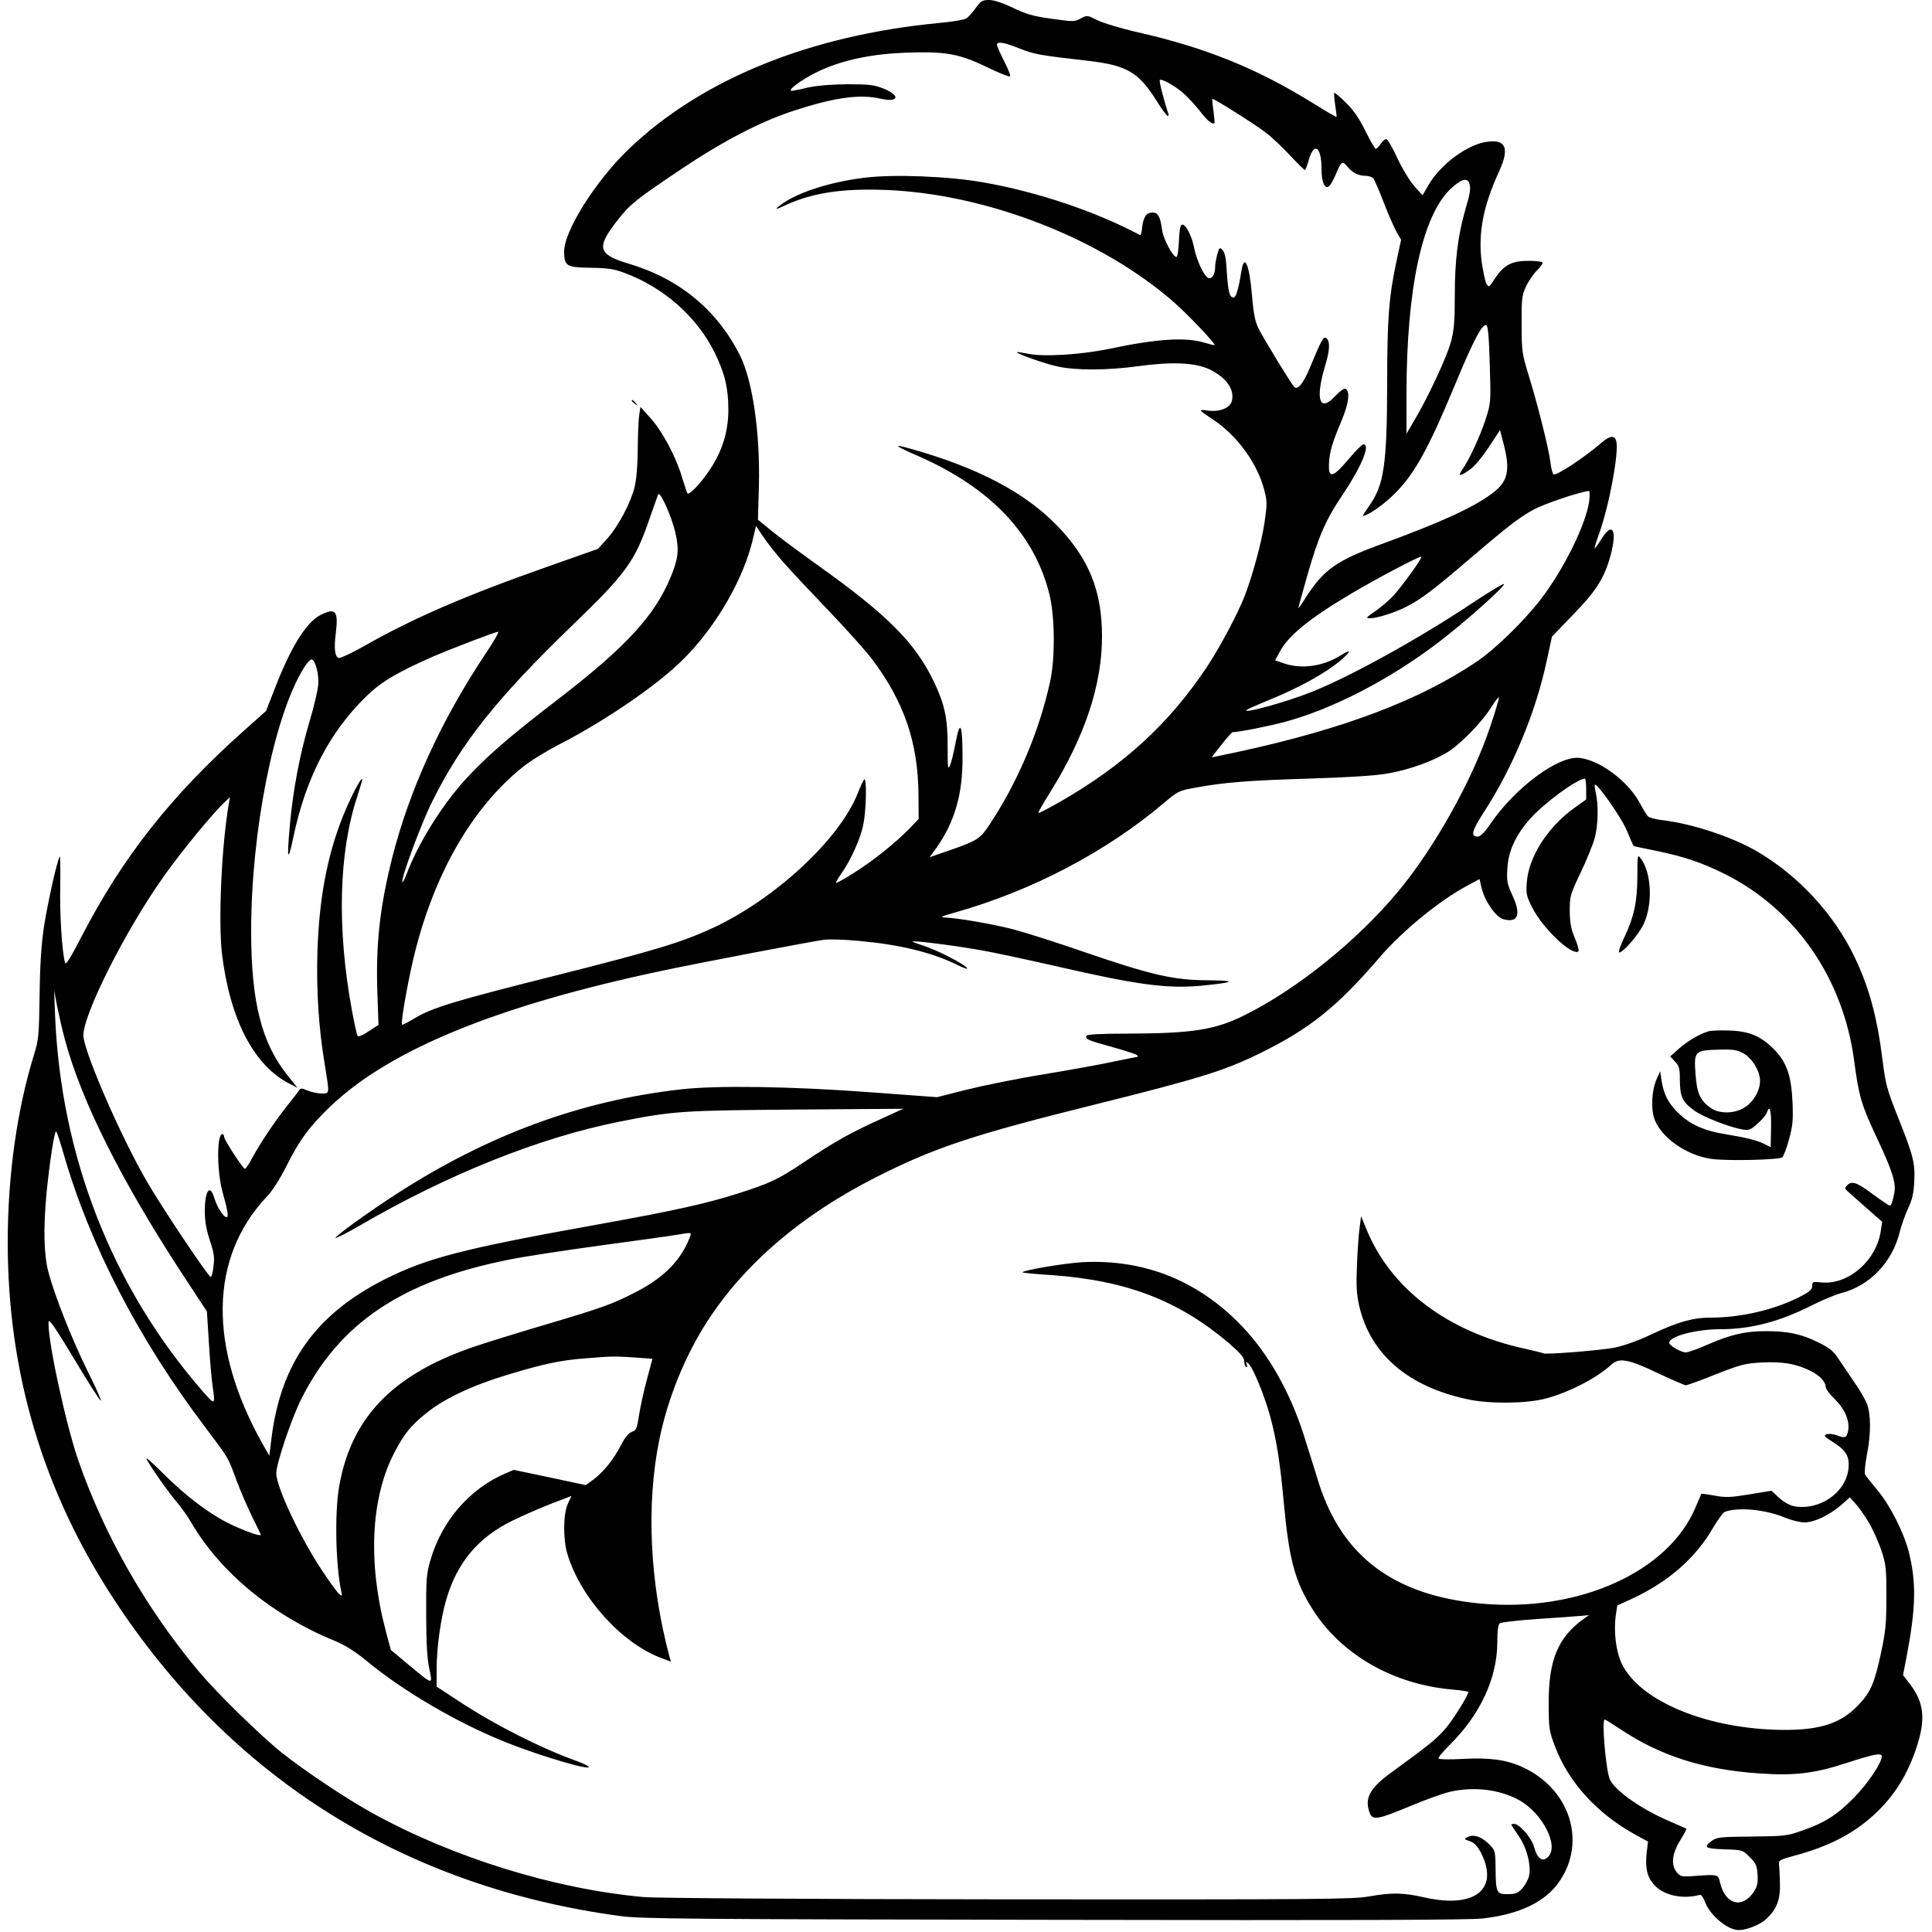
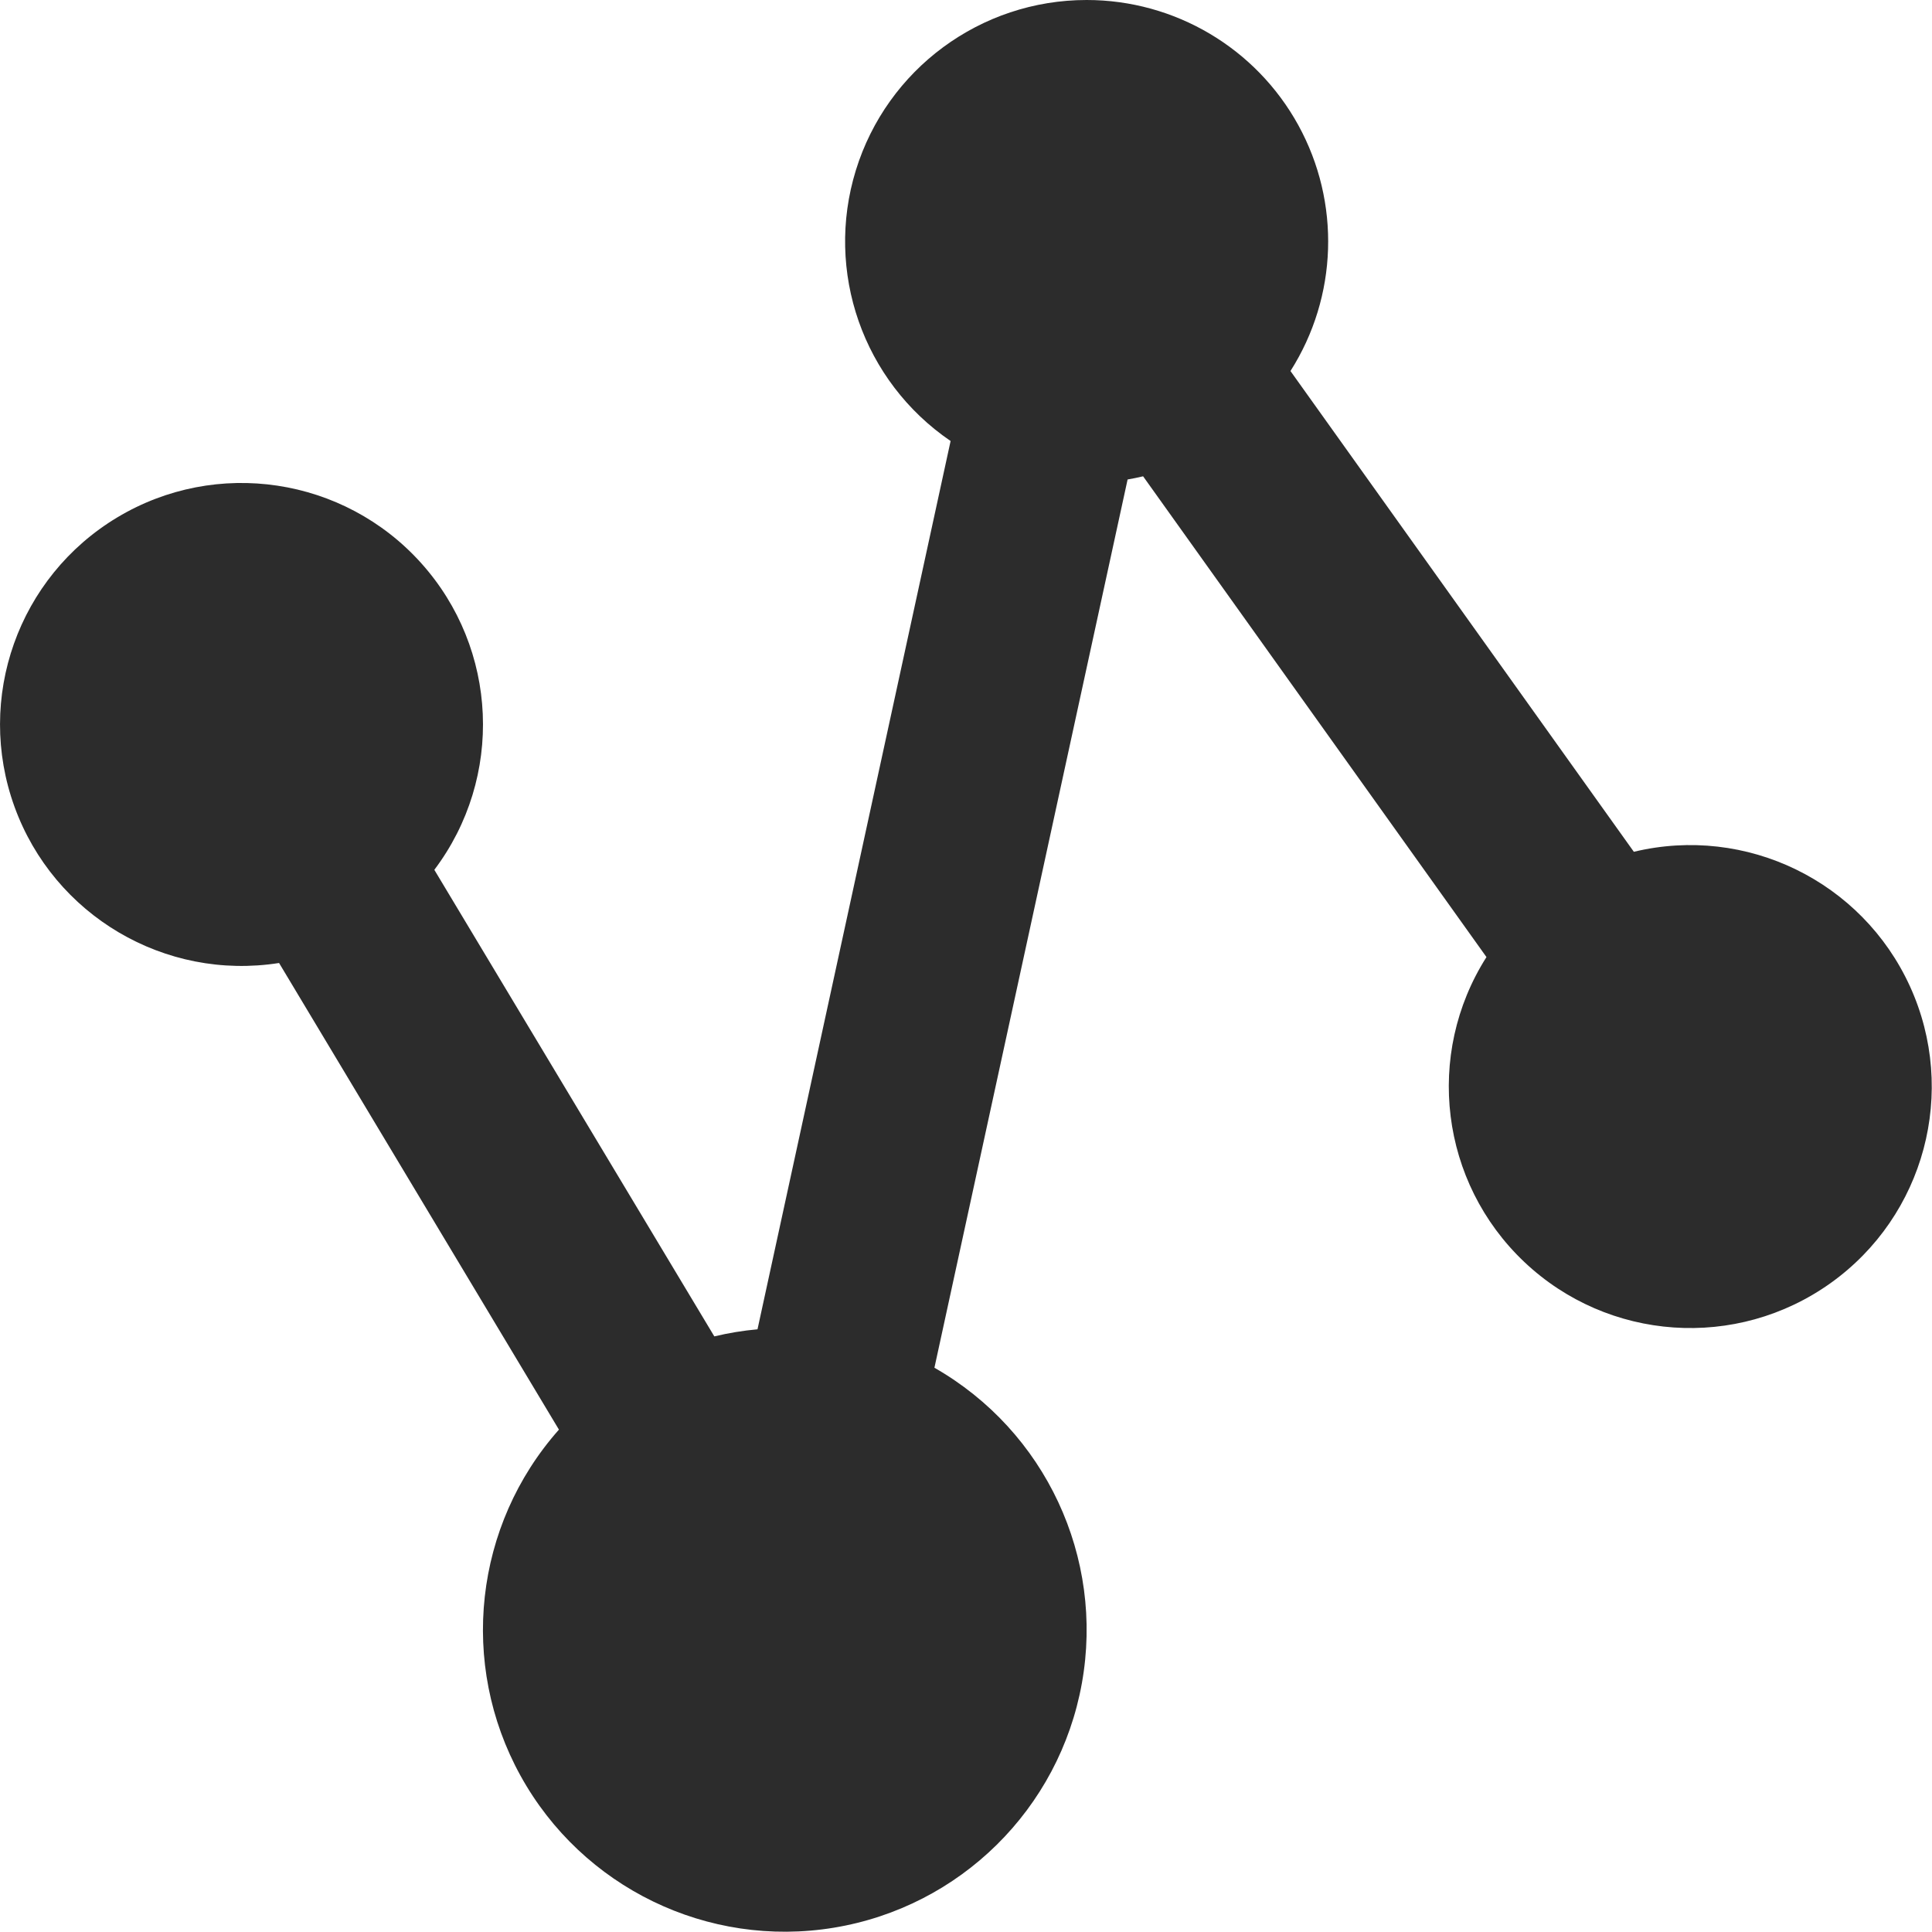
- <svg xmlns="http://www.w3.org/2000/svg" version="1.0" width="1000pt" height="1000pt" viewBox="0 0 1000 1000" preserveAspectRatio="xMidYMid meet">
-   <g transform="translate(0,1000) scale(0.1,-0.1)" fill="#000000" stroke="none">
-     <path d="M5050 9958 c-17 -23 -38 -47 -48 -53 -9 -7 -73 -18 -142 -24 -670 -64 -1230 -292 -1607 -654 -169 -162 -333 -422 -333 -528 0 -76 11 -83 136 -85 88 -1 122 -6 175 -26 205 -76 376 -227 468 -413 52 -106 71 -184 71 -295 0 -113 -31 -213 -95 -310 -47 -71 -110 -137 -117 -123 -3 4 -15 42 -28 83 -31 105 -100 235 -162 305 l-53 59 -7 -45 c-3 -24 -7 -104 -7 -178 -1 -87 -7 -154 -17 -195 -22 -84 -85 -202 -142 -265 l-47 -52 -255 -90 c-432 -152 -704 -269 -964 -418 -61 -34 -116 -59 -123 -57 -20 8 -25 50 -15 128 14 115 0 133 -75 97 -78 -38 -160 -170 -248 -402 l-38 -97 -111 -99 c-377 -335 -631 -657 -842 -1065 -58 -112 -83 -153 -87 -140 -16 53 -29 258 -25 401 1 89 0 156 -3 150 -15 -28 -62 -240 -81 -361 -14 -95 -21 -192 -23 -356 -3 -208 -5 -231 -28 -306 -89 -287 -137 -627 -137 -975 0 -672 181 -1282 547 -1843 608 -931 1510 -1495 2628 -1644 106 -14 372 -16 2240 -19 1536 -3 2148 -1 2220 7 191 22 324 86 396 191 143 207 54 482 -192 593 -83 38 -167 49 -306 42 -67 -4 -124 -3 -127 2 -3 5 22 35 55 68 160 157 249 348 249 535 0 57 4 90 13 97 6 5 93 15 192 22 99 6 200 14 225 16 l45 4 -25 -17 c-137 -98 -186 -216 -184 -448 0 -120 3 -136 32 -213 70 -186 217 -348 416 -458 l66 -36 -7 -58 c-8 -79 2 -124 38 -165 49 -55 144 -77 237 -53 8 2 19 -14 27 -36 24 -68 117 -146 174 -146 43 0 112 28 144 58 53 50 72 99 70 182 -1 41 -3 86 -5 99 -3 22 4 25 83 47 172 46 299 111 407 209 107 98 178 212 226 363 43 137 33 220 -35 311 l-39 51 20 103 c47 249 49 377 10 534 -27 104 -98 244 -165 323 -30 36 -58 71 -62 79 -3 8 1 53 10 101 22 111 21 212 -1 267 -10 24 -39 73 -65 110 -26 38 -62 91 -80 118 -26 41 -45 57 -104 86 -87 44 -159 59 -272 59 -107 0 -181 -17 -301 -69 -51 -23 -103 -41 -114 -41 -25 0 -86 35 -86 50 0 33 137 70 265 70 156 0 303 38 470 122 55 28 125 57 155 65 149 38 266 161 304 320 8 32 27 85 42 118 22 46 29 79 32 138 5 97 -4 133 -83 332 -58 145 -65 173 -80 290 -28 226 -68 378 -145 540 -106 222 -290 422 -505 548 -129 75 -336 144 -492 162 -32 4 -64 12 -71 18 -7 5 -26 36 -43 68 -61 115 -207 224 -313 236 -110 13 -336 -155 -465 -346 -28 -40 -48 -61 -62 -61 -39 0 -31 30 32 127 148 228 269 518 325 784 l27 124 106 110 c115 118 158 182 190 285 45 146 22 211 -40 110 -17 -28 -33 -49 -35 -48 -2 2 8 35 22 73 53 146 104 422 90 481 -8 32 -33 30 -76 -7 -93 -80 -235 -173 -249 -164 -5 2 -12 30 -16 62 -9 72 -64 292 -112 448 -35 114 -37 127 -37 265 -1 131 1 150 22 196 13 28 39 66 57 84 19 18 32 37 29 42 -3 4 -35 8 -72 8 -86 0 -127 -21 -172 -88 -34 -52 -34 -52 -47 -29 -6 13 -17 63 -24 112 -19 148 8 289 90 467 54 118 37 166 -56 155 -104 -11 -248 -117 -311 -228 l-29 -50 -43 48 c-23 26 -63 92 -88 146 -24 53 -50 97 -57 97 -7 0 -20 -11 -29 -25 -9 -14 -20 -25 -25 -25 -5 0 -29 42 -54 93 -33 66 -61 107 -101 146 -31 30 -57 53 -60 50 -2 -2 0 -30 5 -63 5 -32 8 -60 7 -61 -2 -2 -56 30 -122 71 -290 180 -558 288 -907 367 -88 20 -180 48 -210 63 -52 26 -53 26 -86 8 -32 -17 -39 -17 -150 -1 -96 13 -132 24 -201 57 -54 26 -98 40 -123 40 -34 0 -43 -5 -69 -42z m227 -209 c76 -30 102 -35 357 -64 197 -23 259 -59 348 -200 29 -47 57 -85 62 -85 4 0 6 6 3 13 -18 50 -49 168 -44 173 9 9 85 -34 126 -72 22 -19 58 -59 81 -88 36 -48 66 -73 76 -63 2 1 -1 29 -5 62 -5 33 -7 61 -6 63 5 5 216 -128 276 -174 31 -23 88 -77 126 -118 39 -42 74 -76 77 -76 3 0 13 25 21 55 27 92 65 65 65 -47 0 -75 19 -114 43 -88 7 8 22 35 32 60 27 65 33 69 58 39 28 -34 58 -49 95 -49 16 0 34 -6 40 -13 6 -7 31 -64 55 -127 24 -63 55 -132 67 -153 l22 -38 -26 -122 c-37 -174 -46 -291 -46 -616 -1 -427 -16 -533 -95 -642 -19 -27 -33 -49 -30 -49 20 0 93 48 143 95 117 108 188 234 337 593 94 226 137 306 158 299 9 -2 14 -62 18 -203 6 -198 6 -199 -22 -286 -29 -88 -85 -209 -121 -260 -25 -36 -11 -35 41 2 25 18 65 67 98 117 l57 87 18 -69 c37 -141 23 -199 -60 -260 -100 -74 -263 -148 -568 -260 -236 -86 -301 -132 -395 -277 -21 -34 -39 -59 -39 -56 0 3 22 83 49 178 57 197 93 280 181 410 97 145 145 260 107 260 -7 0 -39 -32 -72 -71 -87 -104 -111 -110 -106 -24 3 57 18 107 63 213 40 94 48 161 20 170 -7 2 -29 -15 -50 -37 -83 -90 -106 -19 -52 160 23 75 25 122 6 138 -15 13 -25 -5 -85 -150 -34 -82 -64 -120 -82 -102 -14 14 -159 250 -185 303 -17 34 -26 76 -34 174 -13 155 -39 216 -54 126 -15 -94 -28 -140 -41 -140 -21 0 -28 29 -35 132 -4 71 -10 102 -22 114 -15 15 -17 14 -27 -22 -6 -22 -11 -48 -11 -59 0 -39 -12 -65 -30 -65 -23 0 -64 83 -80 160 -12 63 -45 123 -63 117 -8 -2 -13 -32 -15 -85 -2 -45 -7 -82 -13 -82 -18 0 -68 93 -74 139 -9 69 -21 91 -49 91 -32 0 -47 -21 -54 -75 -2 -25 -7 -44 -11 -42 -226 121 -531 224 -811 273 -180 32 -467 43 -616 24 -189 -23 -366 -83 -444 -149 -21 -17 -13 -16 40 9 138 62 288 85 510 77 525 -19 1122 -252 1498 -583 68 -59 215 -214 209 -220 -2 -2 -25 4 -52 12 -97 30 -246 21 -495 -32 -147 -30 -340 -42 -419 -25 -30 6 -55 10 -57 8 -7 -6 144 -60 211 -74 94 -21 262 -20 419 2 177 24 294 18 369 -18 86 -43 128 -103 113 -163 -9 -36 -65 -58 -125 -49 -51 7 -50 5 31 -49 123 -82 227 -226 262 -363 15 -57 15 -72 1 -169 -16 -105 -63 -278 -105 -385 -37 -93 -129 -265 -195 -364 -195 -292 -429 -506 -758 -695 -60 -34 -110 -60 -112 -58 -3 2 25 51 61 108 180 289 269 558 268 810 -1 235 -69 401 -234 571 -168 172 -410 299 -759 397 -95 27 -82 15 45 -40 372 -164 599 -403 676 -715 28 -113 30 -327 4 -448 -56 -259 -169 -526 -318 -749 -44 -66 -64 -79 -194 -124 l-112 -39 33 46 c96 135 138 279 137 471 0 171 -12 199 -35 81 -9 -50 -22 -104 -29 -121 -12 -28 -13 -16 -13 97 0 145 -15 215 -69 330 -98 206 -240 349 -611 613 -88 63 -192 140 -231 172 l-71 58 5 173 c7 276 -32 547 -99 680 -119 234 -313 394 -574 472 -163 49 -171 83 -54 231 62 79 95 104 324 258 219 147 415 249 590 305 206 67 337 85 444 60 94 -21 103 17 13 53 -49 19 -75 22 -187 22 -83 -1 -157 -7 -203 -17 -40 -10 -78 -17 -84 -17 -19 0 13 29 72 65 132 80 299 123 510 132 212 8 282 -4 425 -73 64 -31 119 -53 123 -49 4 3 -10 39 -31 79 -20 40 -37 78 -37 84 0 19 35 14 117 -19z m2327 -695 c10 -27 7 -50 -20 -141 -38 -134 -54 -260 -54 -443 0 -135 -4 -179 -20 -240 -22 -79 -118 -286 -189 -405 l-41 -70 0 205 c0 547 82 926 230 1064 51 47 83 58 94 30z m622 -1646 c-16 -121 -133 -358 -255 -515 -87 -112 -234 -255 -331 -320 -295 -198 -683 -345 -1224 -463 -77 -16 -141 -30 -143 -30 -2 0 20 29 49 65 28 36 54 65 57 65 30 0 197 33 273 54 247 67 537 217 788 407 134 101 358 301 344 306 -6 2 -75 -40 -155 -93 -283 -189 -643 -388 -844 -467 -131 -52 -354 -113 -333 -92 4 4 49 24 100 45 165 66 311 146 388 213 55 47 56 60 3 27 -92 -59 -204 -75 -296 -44 l-47 16 26 48 c44 81 152 169 364 295 138 82 360 199 366 193 7 -7 -101 -155 -149 -207 -23 -23 -64 -58 -92 -77 -44 -30 -47 -34 -24 -34 37 0 126 28 189 60 74 37 146 92 330 250 190 162 249 208 320 248 56 32 235 93 294 101 5 0 5 -23 2 -51z m-4730 -166 c20 -89 15 -133 -25 -230 -83 -200 -232 -362 -586 -634 -258 -198 -374 -300 -483 -420 -121 -136 -239 -327 -297 -481 -10 -26 -20 -46 -22 -43 -11 11 96 301 153 415 151 305 335 536 724 912 283 273 326 332 404 560 20 57 39 111 42 119 10 23 70 -112 90 -198z m561 -155 c37 -42 143 -155 234 -250 92 -96 192 -208 223 -249 166 -221 238 -432 240 -700 l1 -127 -50 -52 c-74 -75 -184 -163 -282 -225 -47 -30 -90 -54 -95 -54 -4 0 8 22 27 49 47 65 100 183 113 251 17 85 19 253 4 235 -4 -6 -19 -37 -32 -70 -92 -236 -424 -545 -746 -696 -163 -76 -305 -119 -817 -248 -526 -132 -640 -167 -730 -221 -34 -21 -64 -36 -66 -34 -7 6 20 167 50 304 99 448 303 813 575 1030 40 32 123 83 185 115 240 123 514 310 647 444 173 173 315 422 362 633 l13 56 38 -57 c21 -31 68 -91 106 -134z m-1546 -474 c-227 -341 -392 -701 -481 -1053 -63 -249 -85 -445 -77 -690 l6 -175 -51 -33 c-34 -23 -53 -30 -58 -23 -3 7 -16 64 -28 129 -79 427 -69 821 28 1112 15 47 27 87 25 88 -8 8 -67 -109 -104 -203 -79 -203 -119 -417 -128 -691 -6 -197 6 -394 38 -584 25 -155 26 -150 -16 -150 -20 0 -52 7 -72 15 -30 13 -38 13 -44 3 -4 -7 -31 -42 -59 -77 -64 -80 -136 -187 -181 -268 -18 -35 -37 -63 -41 -63 -10 0 -108 150 -108 166 0 8 -4 14 -9 14 -29 0 -29 -188 0 -296 12 -43 24 -91 26 -106 12 -66 -45 -4 -69 75 -22 71 -48 32 -48 -73 0 -49 8 -94 26 -150 22 -65 25 -89 19 -135 -3 -30 -10 -55 -14 -55 -12 0 -258 368 -331 495 -134 232 -313 642 -328 747 -13 96 216 553 420 838 91 128 253 325 312 379 l26 25 -5 -30 c-38 -217 -56 -611 -36 -781 41 -339 165 -578 349 -672 l42 -22 -50 63 c-136 168 -190 381 -190 749 0 517 118 1111 271 1359 17 28 36 49 43 47 19 -6 38 -79 33 -132 -2 -27 -22 -113 -45 -190 -50 -167 -87 -362 -102 -541 -16 -174 -10 -193 18 -59 64 307 187 545 378 731 74 73 160 124 344 205 100 43 322 128 338 129 6 0 -23 -53 -67 -117z m5203 -372 c-92 -278 -292 -635 -482 -861 -210 -251 -518 -499 -787 -633 -155 -78 -271 -96 -612 -97 -137 0 -204 -4 -209 -11 -10 -17 8 -24 135 -59 64 -18 120 -36 126 -41 5 -5 6 -9 3 -9 -4 0 -57 -11 -120 -24 -62 -14 -225 -43 -362 -66 -137 -22 -318 -59 -402 -80 l-154 -39 -352 26 c-403 30 -791 36 -978 14 -515 -59 -990 -233 -1465 -539 -146 -94 -328 -226 -318 -229 5 -2 61 26 124 63 455 265 932 456 1344 538 282 56 321 58 915 63 l555 4 -120 -55 c-149 -67 -237 -116 -390 -219 -139 -93 -176 -110 -347 -165 -160 -51 -325 -88 -708 -157 -714 -128 -901 -176 -1125 -290 -352 -180 -530 -431 -579 -813 l-12 -97 -37 65 c-280 501 -272 960 22 1274 31 32 69 92 104 161 67 135 122 209 231 312 308 292 865 519 1711 698 203 43 774 152 841 161 27 3 108 1 179 -6 211 -19 377 -59 507 -123 94 -46 58 -9 -41 41 -42 22 -102 48 -133 58 -32 10 -56 19 -54 21 6 6 238 -24 363 -47 62 -11 229 -47 370 -79 439 -101 586 -120 772 -102 166 17 174 26 23 27 -179 1 -291 27 -636 145 -144 50 -311 103 -372 119 -110 28 -289 59 -355 61 -26 1 -13 7 51 25 401 113 785 314 1087 570 70 59 76 62 160 77 153 28 269 37 588 47 198 6 344 15 405 26 117 20 246 67 322 117 69 47 174 156 219 230 19 30 35 51 37 47 2 -5 -18 -72 -44 -149z m496 -325 l0 -54 -64 -46 c-134 -96 -233 -250 -243 -380 -5 -60 -3 -72 26 -130 52 -107 205 -253 240 -231 5 3 -2 33 -17 68 -21 49 -26 79 -27 142 0 77 2 84 57 200 32 66 64 147 73 180 17 66 19 169 5 230 -5 22 -7 41 -5 43 11 11 139 -172 166 -238 17 -41 32 -76 34 -78 1 -2 57 -14 123 -27 140 -29 234 -61 352 -120 365 -184 610 -538 667 -965 24 -183 37 -228 117 -398 80 -170 101 -236 91 -286 -10 -51 -16 -66 -24 -66 -4 0 -41 25 -82 55 -85 64 -114 75 -137 51 -14 -14 -14 -18 -2 -29 8 -7 52 -47 98 -87 l84 -74 -7 -46 c-21 -153 -167 -281 -306 -268 -46 5 -49 4 -49 -18 0 -19 -13 -30 -67 -58 -134 -67 -303 -106 -461 -106 -88 0 -167 -22 -303 -86 -74 -35 -145 -60 -195 -70 -76 -14 -352 -36 -365 -29 -3 2 -46 13 -96 24 -400 87 -695 310 -821 620 l-27 66 -7 -55 c-5 -30 -11 -116 -14 -191 -5 -110 -3 -152 10 -213 57 -255 254 -425 569 -490 111 -23 294 -21 393 4 122 31 269 107 346 178 39 36 89 27 242 -47 71 -33 135 -61 142 -61 7 0 77 25 156 57 130 51 151 56 239 61 107 5 177 -7 251 -44 48 -24 78 -57 78 -84 0 -9 20 -36 45 -60 54 -53 80 -114 71 -165 -8 -38 -14 -41 -62 -23 -17 6 -40 8 -50 4 -16 -6 -11 -12 27 -36 73 -45 92 -75 87 -138 -11 -126 -149 -223 -283 -198 -21 4 -54 23 -76 43 l-40 37 -115 -19 c-98 -16 -123 -17 -180 -6 -37 6 -67 11 -68 9 -1 -2 -14 -32 -29 -68 -140 -337 -608 -547 -1113 -500 -449 42 -718 244 -839 627 -20 65 -54 174 -76 243 -71 223 -182 420 -319 564 -225 236 -505 349 -825 333 -96 -5 -322 -44 -312 -53 2 -2 70 -9 152 -14 388 -28 657 -132 918 -354 56 -49 77 -73 77 -91 0 -13 4 -27 10 -30 6 -4 7 1 3 12 -6 16 -5 16 9 5 23 -18 83 -166 113 -275 33 -124 51 -238 70 -447 28 -297 58 -408 151 -553 149 -233 417 -386 722 -412 45 -4 82 -10 82 -12 0 -17 -69 -129 -110 -180 -46 -57 -86 -90 -292 -240 -109 -79 -137 -133 -108 -207 14 -39 43 -34 205 34 78 33 171 66 206 75 125 29 259 14 361 -42 121 -66 209 -237 151 -294 -28 -29 -56 -10 -72 49 -13 49 -76 122 -105 122 -10 0 -15 -4 -12 -8 3 -5 21 -32 40 -60 39 -58 61 -145 51 -198 -3 -19 -19 -49 -34 -66 -24 -27 -35 -32 -76 -32 -59 -1 -63 6 -64 138 -1 86 -2 89 -34 121 -39 39 -79 52 -110 37 -21 -10 -21 -11 11 -22 24 -9 39 -25 58 -61 95 -188 -33 -289 -293 -230 -111 25 -168 26 -288 5 -81 -15 -272 -16 -1870 -15 -1038 1 -1824 6 -1885 12 -461 42 -981 203 -1400 433 -133 73 -359 224 -470 313 -114 91 -334 307 -428 418 -274 326 -491 706 -626 1094 -67 193 -165 650 -154 721 2 15 40 -41 132 -194 71 -119 133 -216 138 -216 4 0 -25 66 -66 148 -81 163 -173 395 -205 516 -24 91 -27 222 -11 401 15 159 42 337 51 328 4 -4 22 -57 39 -118 137 -473 389 -959 732 -1412 125 -167 116 -150 163 -278 21 -55 57 -139 81 -187 24 -48 44 -90 44 -92 0 -10 -80 18 -156 54 -109 53 -228 142 -351 265 -69 68 -95 90 -81 66 36 -61 109 -164 154 -217 23 -27 57 -75 74 -105 152 -259 419 -479 738 -610 58 -24 106 -54 165 -102 193 -161 485 -331 738 -430 180 -71 442 -147 414 -120 -5 5 -32 18 -60 28 -189 68 -424 187 -612 311 l-113 74 0 92 c0 111 22 266 51 363 56 188 164 317 339 403 58 28 151 69 206 90 l102 39 -19 -41 c-24 -53 -25 -181 -3 -257 67 -226 278 -461 484 -540 l53 -20 -7 23 c-103 384 -122 788 -54 1123 44 218 134 439 253 622 191 293 482 542 860 735 309 157 502 222 1146 382 534 133 663 173 844 261 262 128 405 242 627 501 118 137 311 295 455 371 l61 33 11 -48 c18 -70 74 -149 113 -160 75 -20 92 23 48 120 -29 62 -32 77 -28 141 4 90 43 175 118 259 74 83 241 205 283 208 4 0 7 -24 7 -54z m-7875 -1293 c85 -321 295 -739 617 -1230 l119 -181 10 -159 c5 -87 14 -188 19 -225 15 -104 14 -104 -52 -28 -468 538 -733 1214 -763 1945 l-5 130 15 -80 c9 -44 26 -121 40 -172z m3235 -1028 c-45 -117 -132 -207 -276 -281 -122 -64 -179 -84 -497 -178 -138 -41 -299 -91 -356 -111 -413 -144 -624 -365 -686 -721 -23 -135 -18 -403 11 -539 6 -27 5 -28 -10 -16 -10 8 -49 62 -87 119 -115 172 -239 435 -239 507 0 49 79 284 130 385 198 393 522 610 1074 720 83 17 302 50 486 75 184 25 358 49 385 54 78 13 76 14 65 -14z m-289 -621 l96 -7 -28 -105 c-16 -58 -34 -141 -41 -185 -11 -71 -14 -80 -37 -88 -18 -6 -37 -30 -59 -73 -38 -73 -90 -137 -143 -176 l-37 -27 -187 40 -186 39 -42 -18 c-187 -80 -330 -246 -389 -449 -21 -72 -23 -99 -22 -285 0 -142 5 -227 16 -277 18 -86 22 -87 -108 21 l-91 76 -26 97 c-94 354 -78 690 44 924 53 101 84 139 167 206 92 74 238 143 418 197 186 56 272 75 400 85 139 11 148 12 255 5z m6392 -855 c21 -35 50 -100 65 -144 24 -74 26 -92 26 -240 0 -135 -4 -180 -27 -286 -33 -157 -54 -206 -114 -270 -91 -98 -198 -134 -393 -133 -388 3 -739 146 -835 341 -31 63 -44 170 -31 257 l7 46 85 39 c182 86 322 209 410 362 25 42 52 80 60 83 69 27 214 13 315 -30 32 -13 77 -24 99 -24 51 0 129 38 190 90 l45 40 30 -34 c17 -18 47 -62 68 -97z m-1285 -1070 c206 -137 427 -208 715 -228 184 -13 287 -1 455 54 142 46 182 54 182 34 0 -34 -74 -143 -145 -215 -89 -90 -151 -129 -270 -170 -75 -27 -91 -28 -259 -30 -159 -1 -181 -4 -204 -21 -47 -35 -39 -41 62 -45 95 -3 96 -3 132 -40 32 -31 38 -44 41 -90 3 -41 -1 -60 -16 -85 -60 -95 -150 -74 -178 42 -10 45 -6 44 -147 34 -51 -3 -60 -1 -77 20 -31 38 -25 96 17 164 20 32 34 60 33 61 -2 2 -41 19 -87 39 -148 63 -284 159 -310 218 -20 48 -43 309 -26 309 3 0 40 -23 82 -51z" />
-     <path d="M8475 5462 c-1 -133 -17 -207 -70 -319 -19 -40 -30 -73 -24 -73 21 0 102 94 127 148 48 105 40 267 -16 339 -16 22 -17 19 -17 -95z" />
-     <path d="M8840 4661 c-49 -16 -106 -50 -150 -89 l-45 -40 25 -27 c22 -23 25 -36 25 -99 1 -84 14 -111 76 -155 43 -32 185 -87 248 -97 34 -6 43 -2 79 31 23 20 44 45 47 56 15 45 24 12 22 -80 l-2 -99 -35 18 c-37 18 -93 32 -202 50 -99 15 -173 47 -229 98 -59 53 -86 101 -98 174 l-8 53 -18 -40 c-26 -57 -31 -156 -11 -209 36 -95 164 -185 291 -204 77 -12 354 -6 370 8 7 6 23 48 35 93 19 69 22 100 18 192 -6 139 -31 209 -97 275 -68 68 -128 93 -231 96 -47 2 -96 0 -110 -5z m185 -114 c45 -25 85 -92 85 -142 0 -54 -40 -117 -90 -143 -54 -28 -127 -26 -168 5 -53 39 -69 75 -76 174 -9 118 -4 123 122 126 74 2 93 -1 127 -20z" />
-     <path d="M3270 7926 c0 -2 8 -10 18 -17 15 -13 16 -12 3 4 -13 16 -21 21 -21 13z" />
-   </g>
+ <svg xmlns="http://www.w3.org/2000/svg" t="1713430509040" class="icon" viewBox="0 0 1024 1024" version="1.1" p-id="1567" width="200" height="200">
+   <path d="M575.937 0a127.985 127.985 0 0 1 108.041 196.649l181.995 254.818a127.985 127.985 0 1 1-78.114 55.802l-181.995-254.818c-2.709 0.64-5.439 1.216-8.212 1.685l-102.388 470.793a159.981 159.981 0 1 1-199.017 32.807L147.912 510.405a127.985 127.985 0 1 1 82.294-49.381l148.399 247.289a159.597 159.597 0 0 1 22.888-3.754l102.345-470.815A127.985 127.985 0 0 1 575.937 0z" fill="#2c2c2c" p-id="1568" />
</svg>
